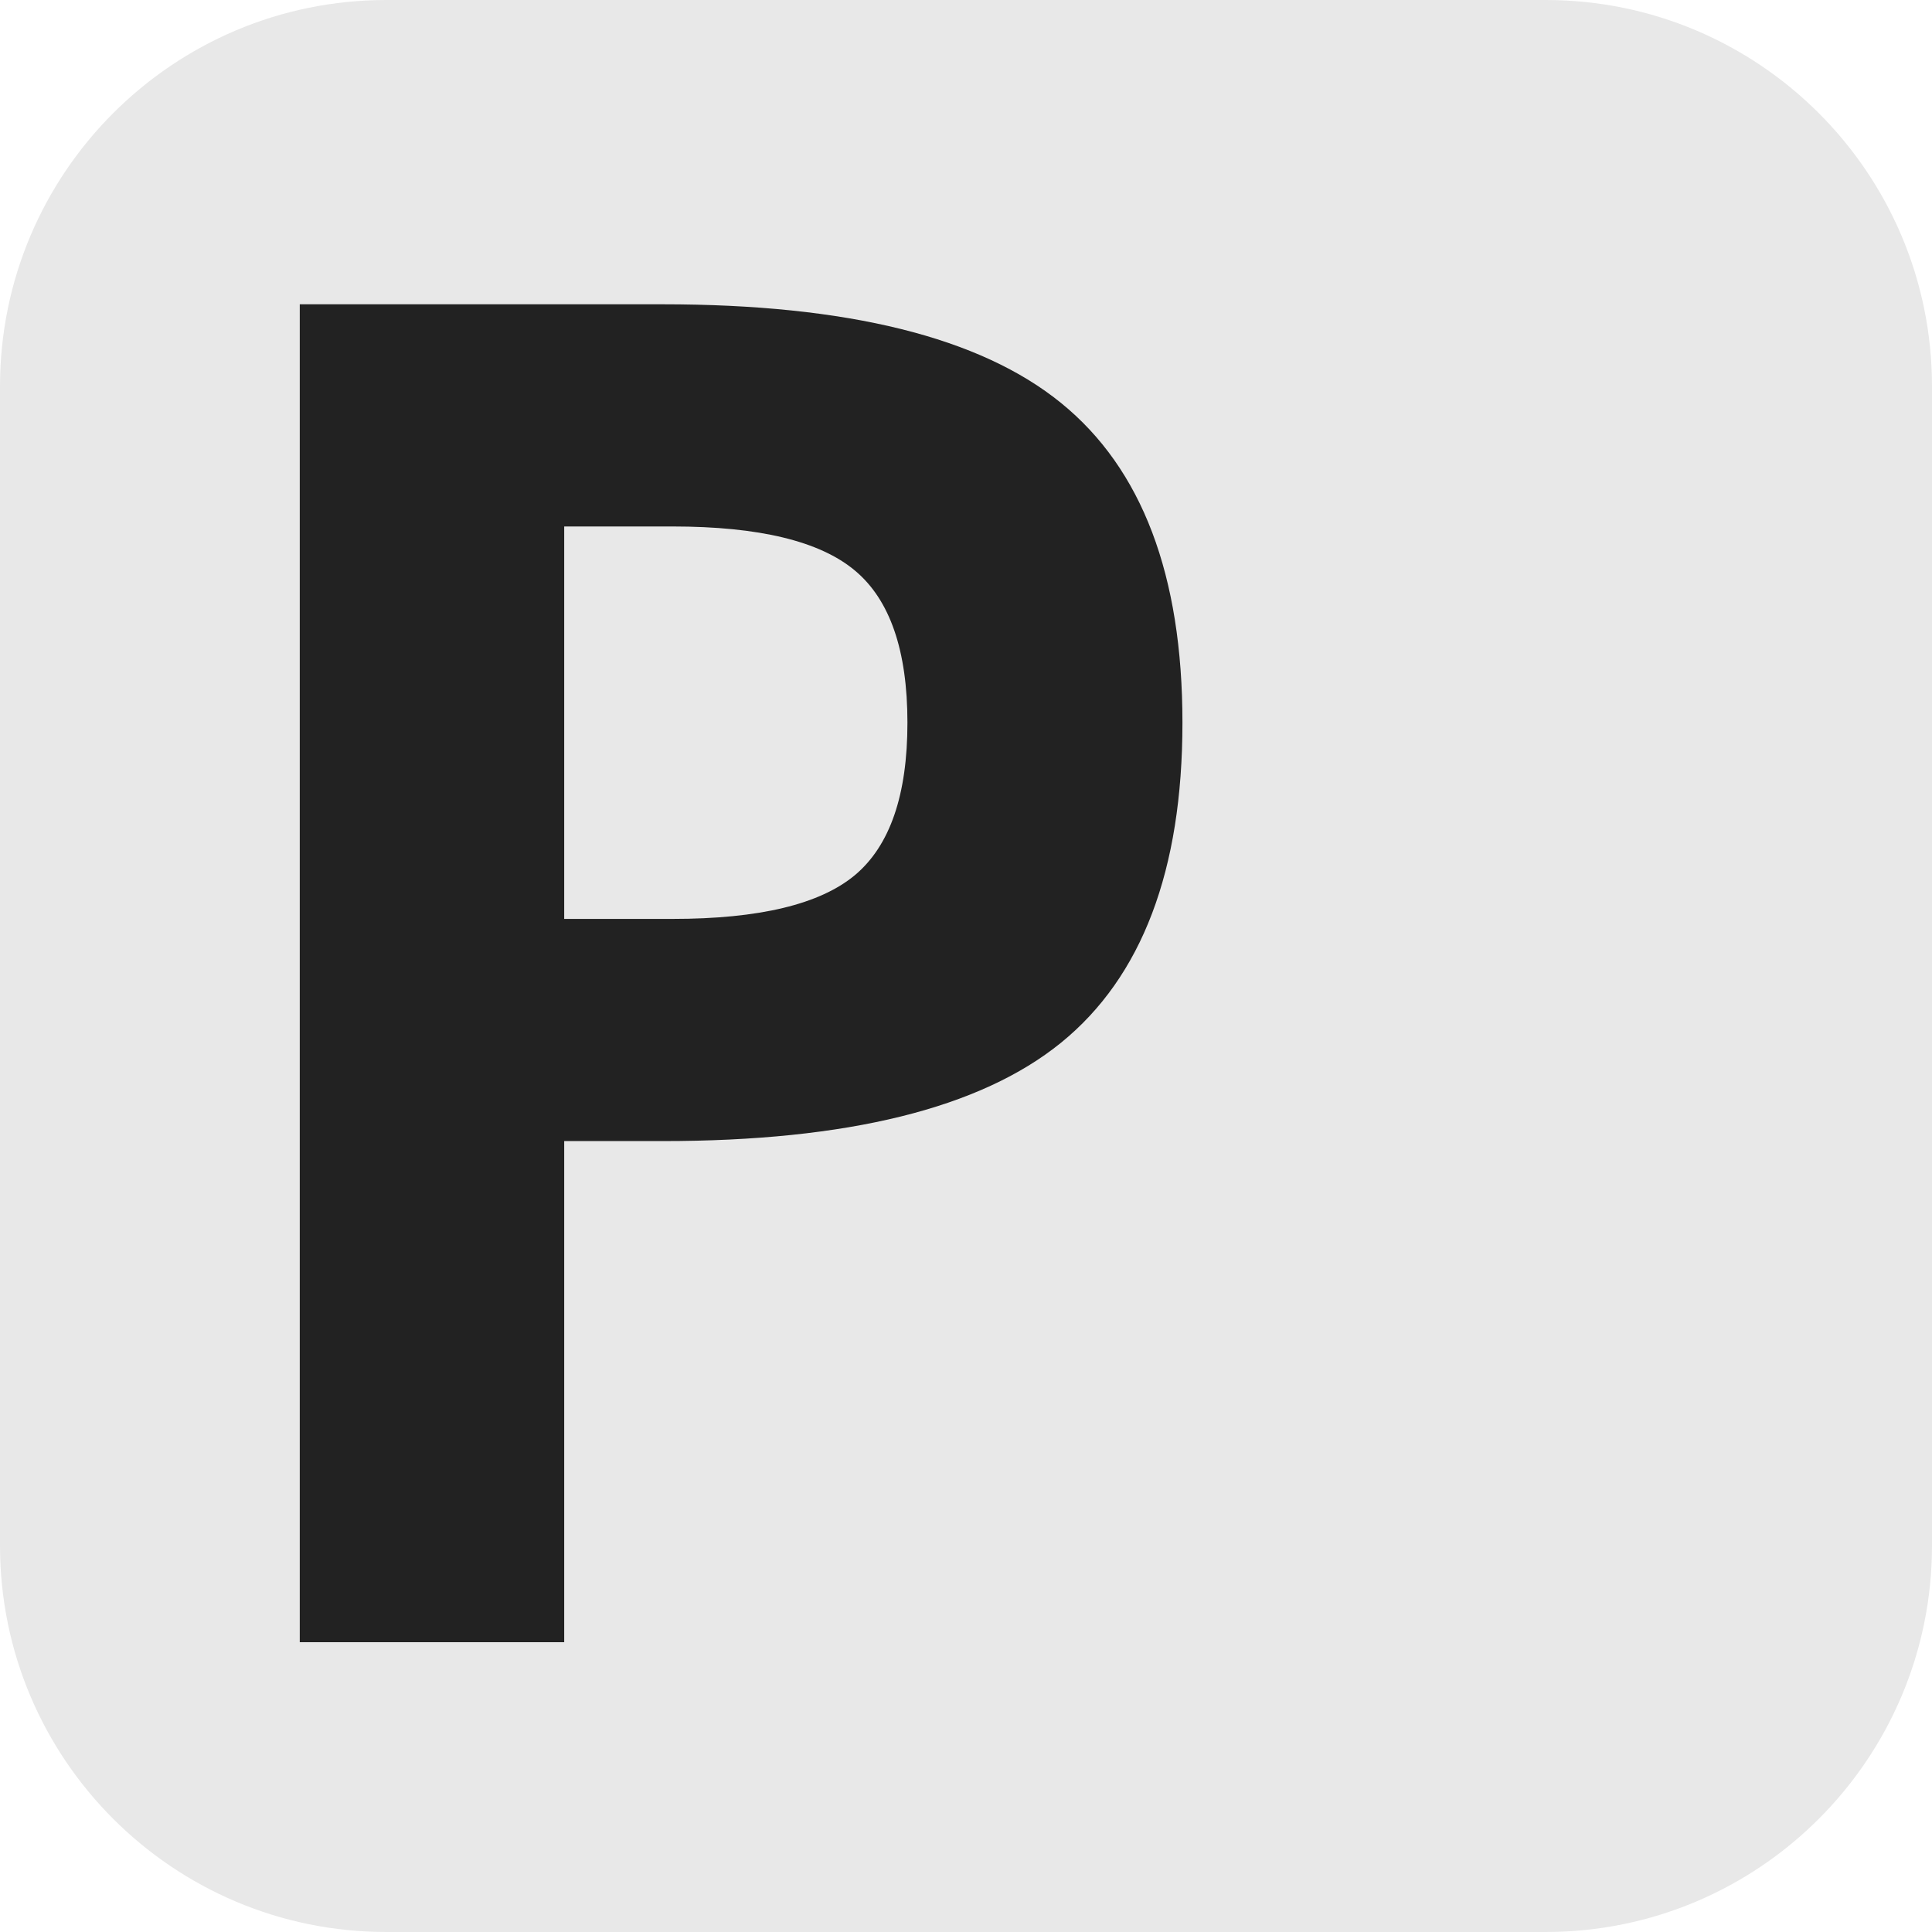
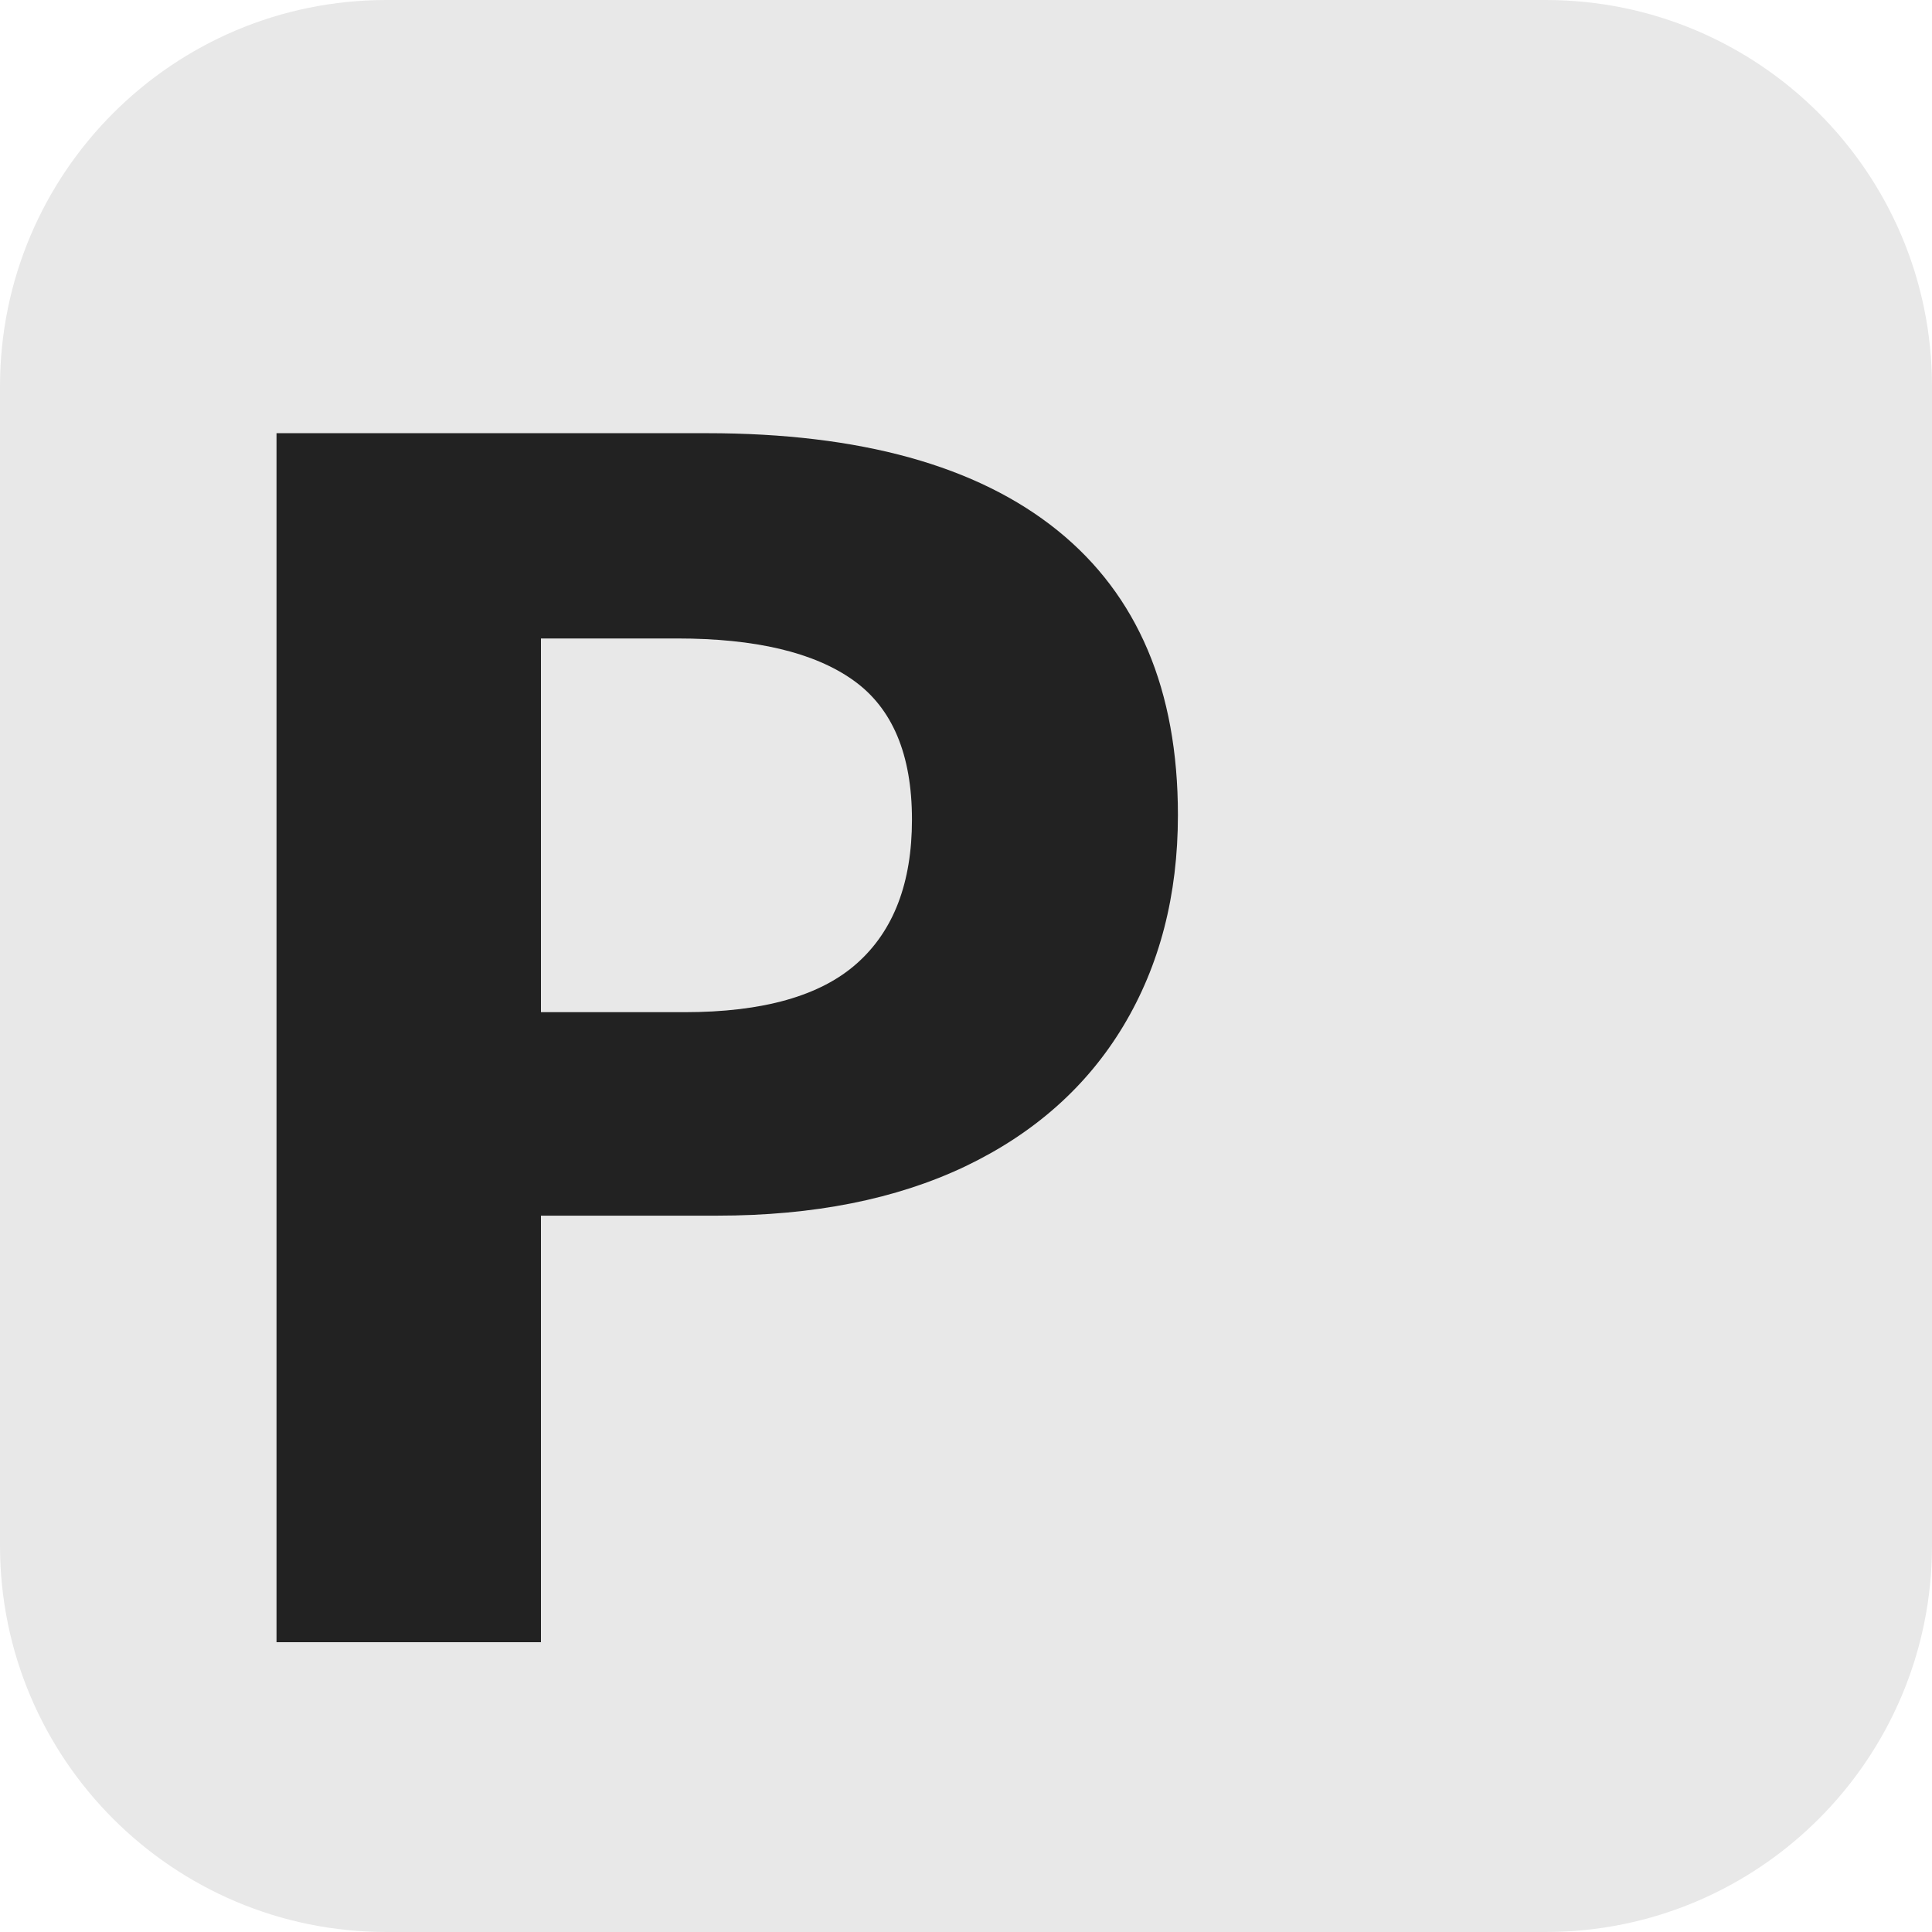
<svg xmlns="http://www.w3.org/2000/svg" viewBox="0 0 100 100">
  <rect width="100" height="100" rx="20" fill="#e8e8e8" />
-   <text x="8" y="85" font-size="95" font-family="monospace" font-weight="700" fill="#222">P</text>
+   <text x="8" y="85" font-size="95" font-family="Courier New, Courier, monospace" font-weight="700" fill="#222">P</text>
</svg>
